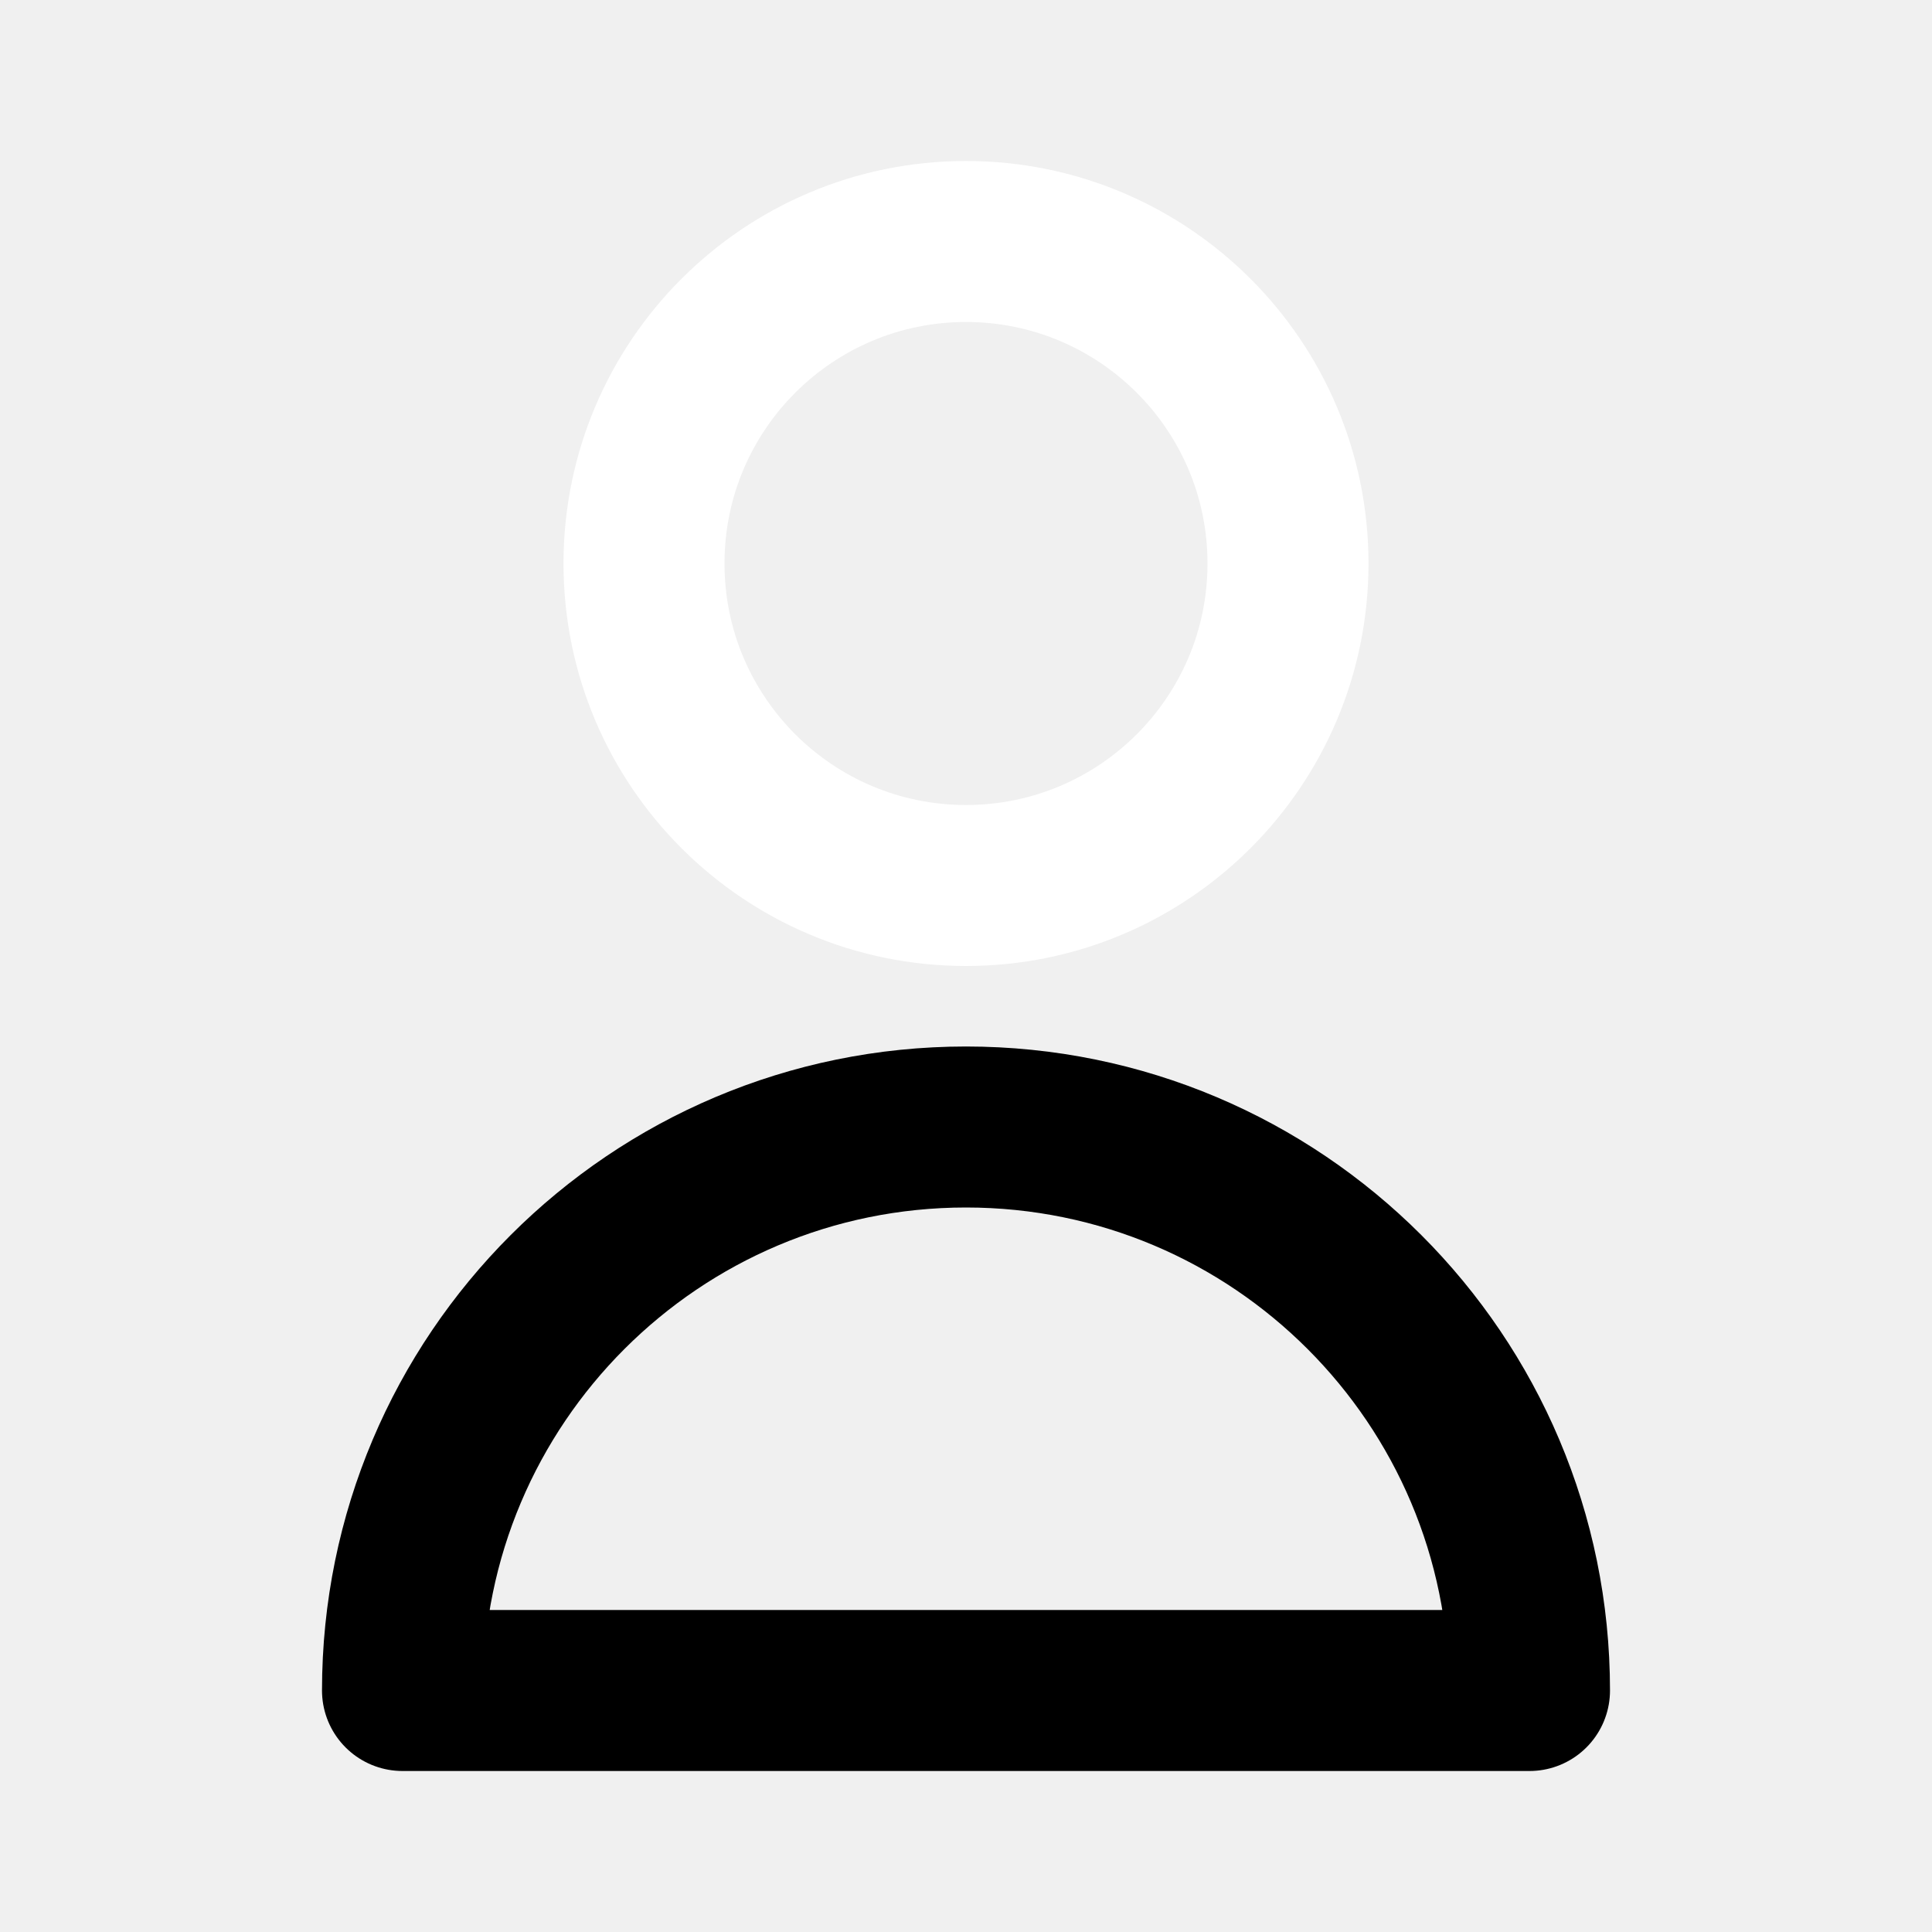
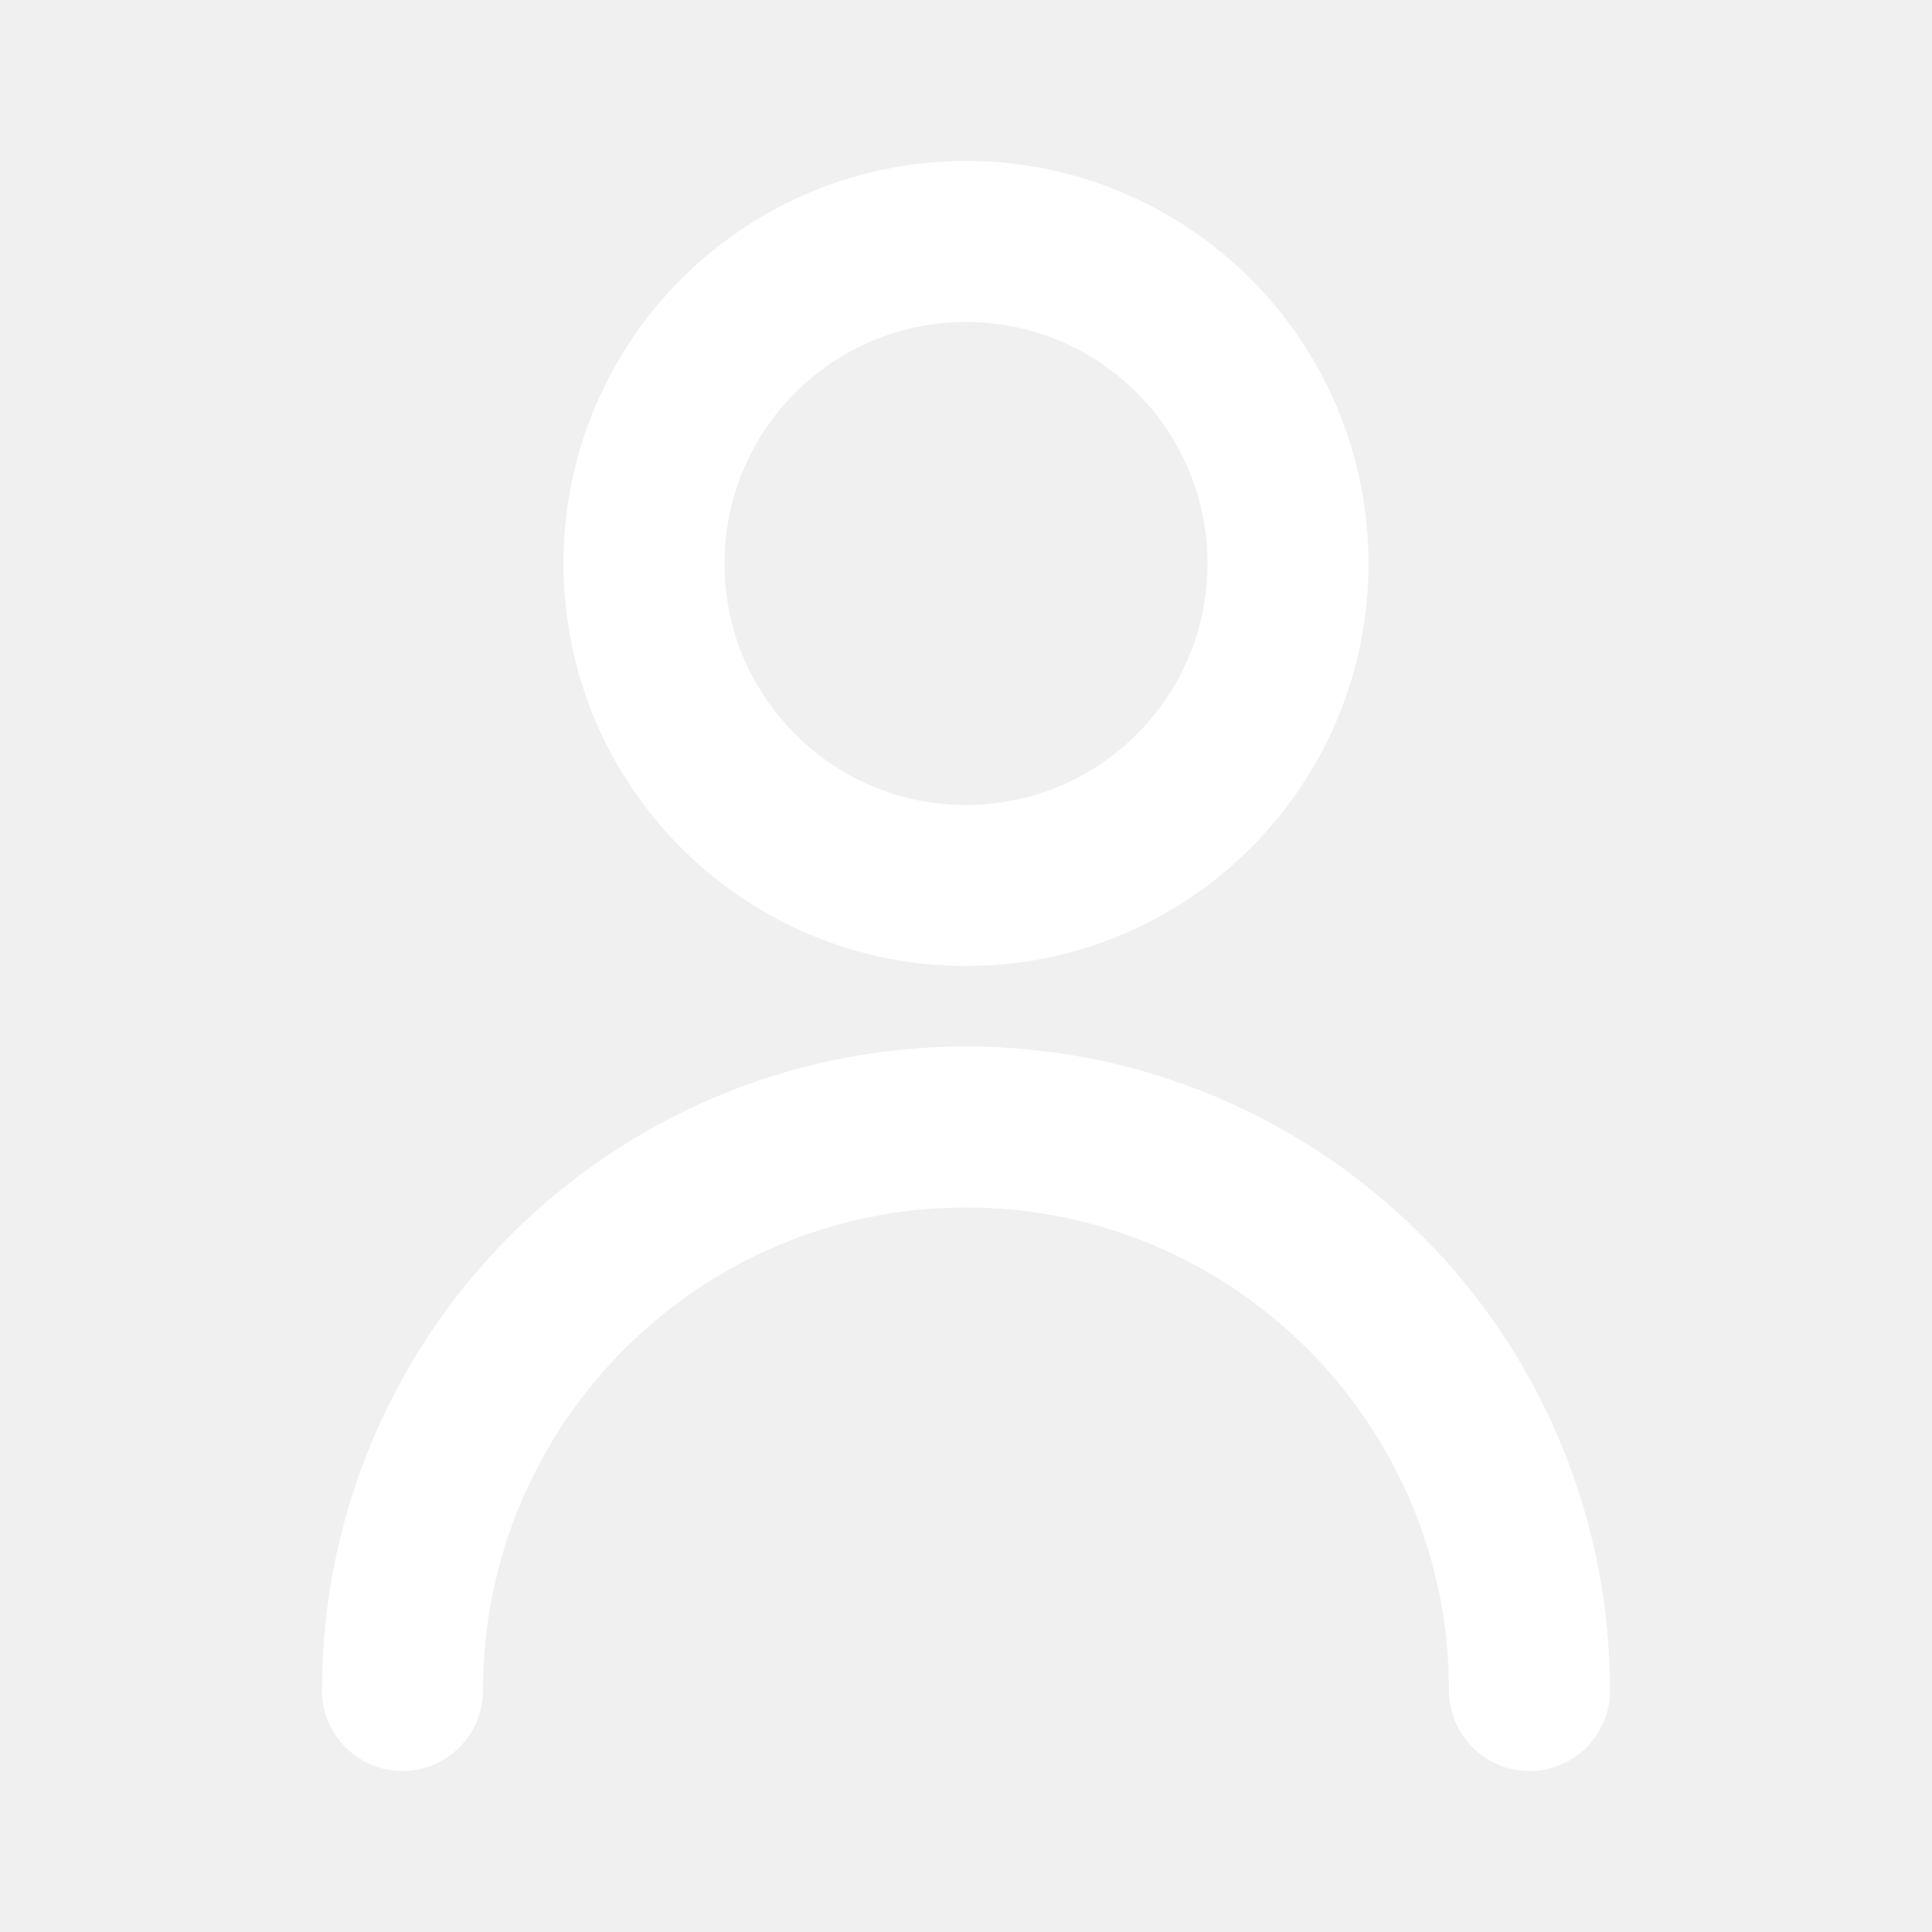
- <svg xmlns="http://www.w3.org/2000/svg" width="800px" height="800px" viewBox="0 0 24 24" fill="none" stroke="#ffffff">
+ <svg xmlns="http://www.w3.org/2000/svg" width="800px" height="800px" viewBox="0 0 24 24" fill="none">
  <g id="SVGRepo_bgCarrier" stroke-width="0" />
  <g id="SVGRepo_tracerCarrier" stroke-linecap="round" stroke-linejoin="round" />
  <g id="SVGRepo_iconCarrier">
-     <path d="M16 7C16 9.209 14.209 11 12 11C9.791 11 8 9.209 8 7C8 4.791 9.791 3 12 3C14.209 3 16 4.791 16 7Z" stroke="#FFFFFF" stroke-width="2" stroke-linecap="round" stroke-linejoin="round" />
-     <path d="M12 14C8.134 14 5 17.134 5 21H19C19 17.134 15.866 14 12 14Z" stroke="#000000" stroke-width="2" stroke-linecap="round" stroke-linejoin="round" />
+     <path d="M5 21C5 17.134 8.134 14 12 14C15.866 14 19 17.134 19 21M16 7C16 9.209 14.209 11 12 11C9.791 11 8 9.209 8 7C8 4.791 9.791 3 12 3C14.209 3 16 4.791 16 7Z" stroke="#ffffff" stroke-width="2" stroke-linecap="round" stroke-linejoin="round" />
  </g>
</svg>
